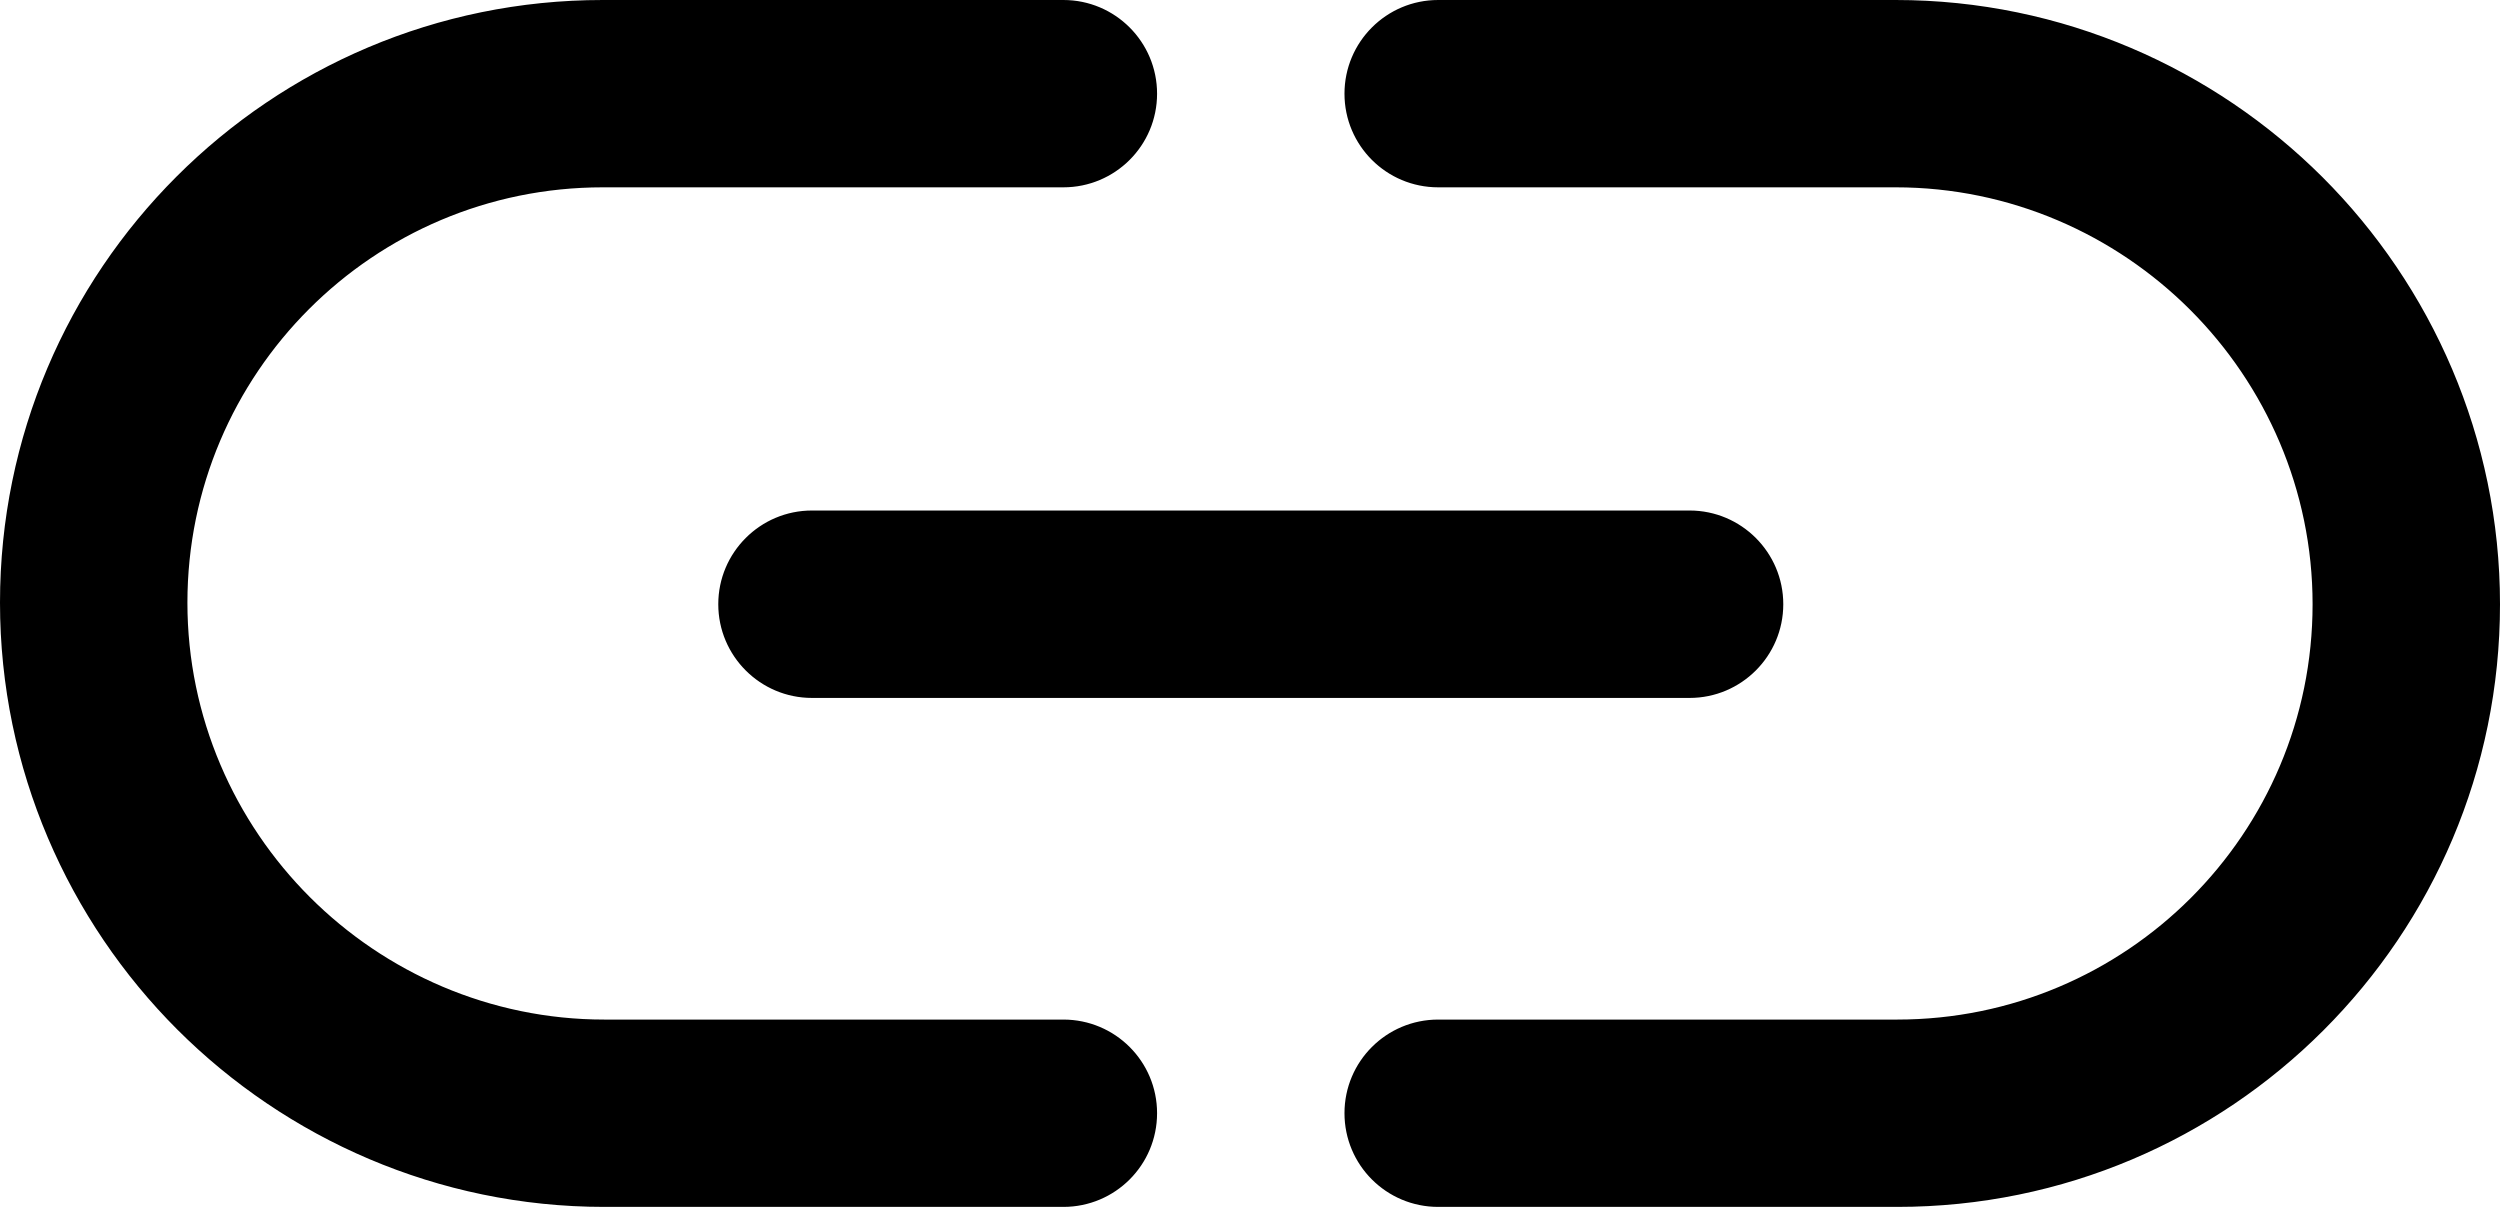
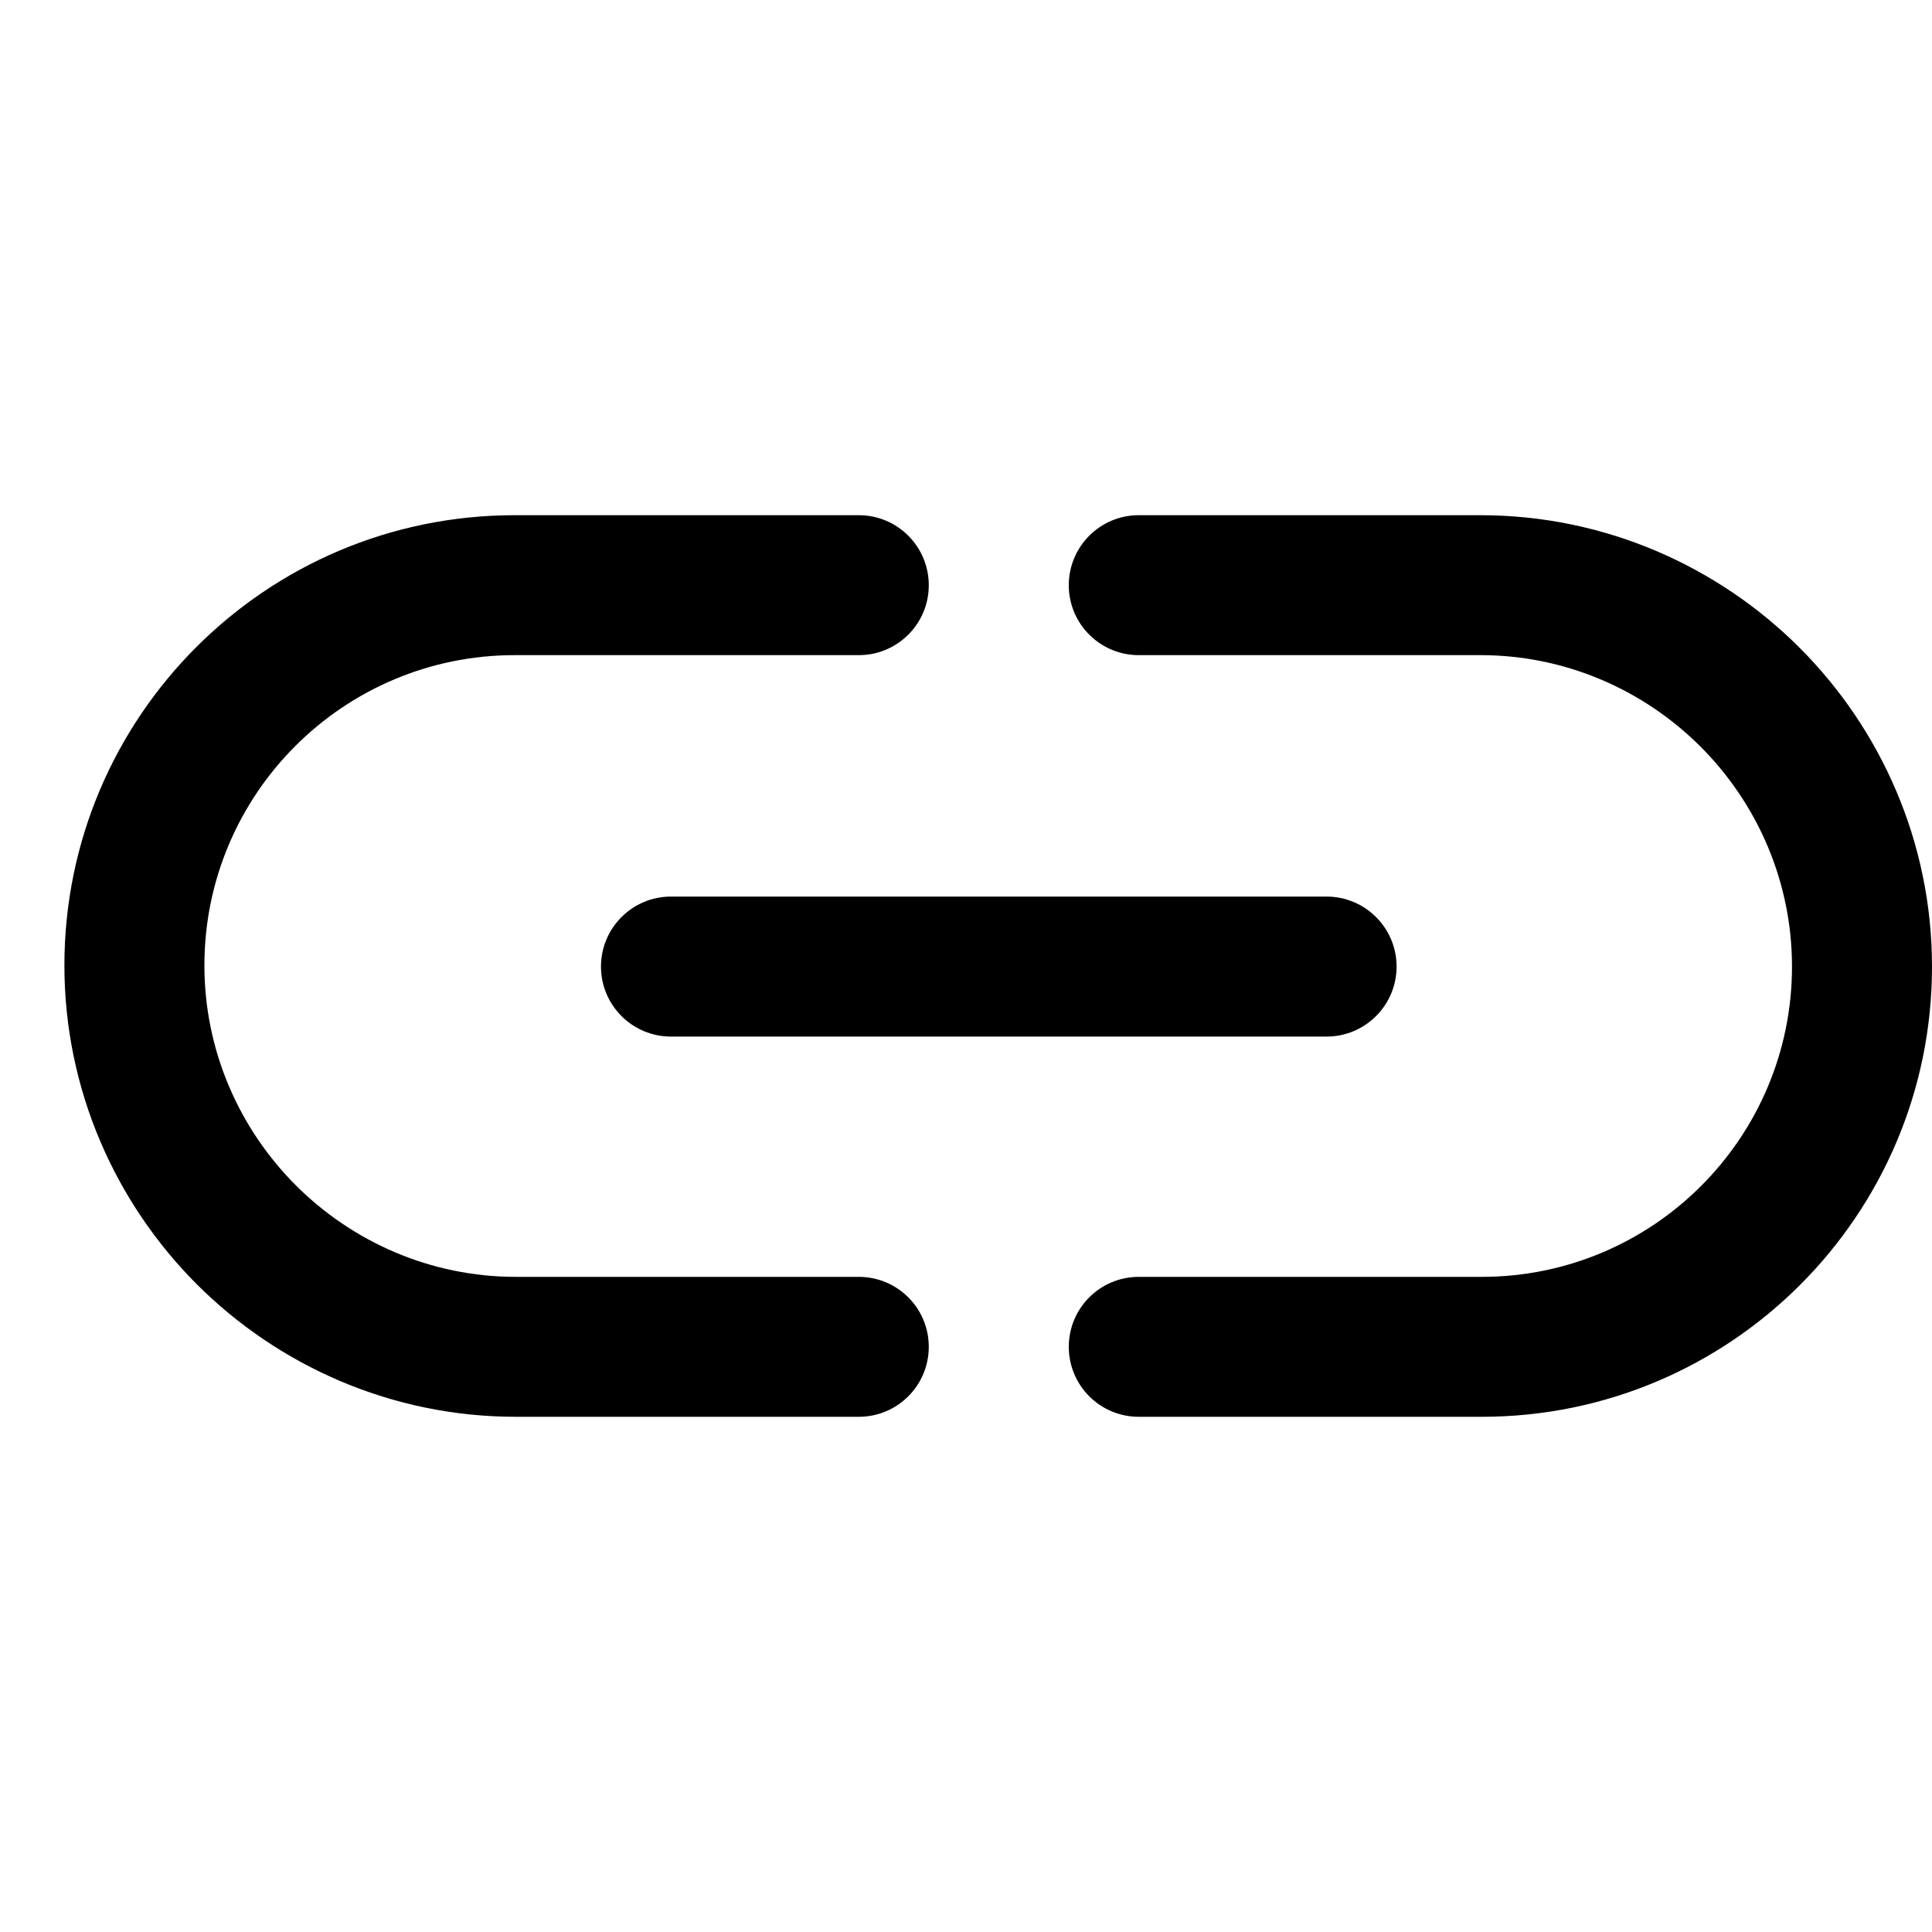
- <svg xmlns="http://www.w3.org/2000/svg" width="29" height="14" viewBox="0 0 29 14" fill="none">
-   <path fill-rule="evenodd" clip-rule="evenodd" d="M21.99 2.173C23.318 2.173 24.531 2.719 25.406 3.594C26.281 4.469 26.826 5.681 26.826 7.009C26.826 9.669 24.668 11.827 22.008 11.827H16.683C16.082 11.827 15.596 12.313 15.596 12.913C15.596 13.514 16.082 14 16.683 14H22.008C25.869 14 29 10.869 29 7.009C29 5.077 28.205 3.319 26.943 2.057C25.68 0.795 23.923 0 21.99 0H16.683C16.082 0 15.596 0.487 15.596 1.087C15.596 1.687 16.082 2.173 16.683 2.173H21.99ZM13.422 1.087C13.422 0.487 12.936 0 12.335 0H6.992C3.131 0 4.01101e-07 3.131 4.01101e-07 6.991C4.01101e-07 8.923 0.795 10.681 2.057 11.943C3.32 13.205 5.077 14 7.01 14H12.335C12.936 14 13.422 13.514 13.422 12.913C13.422 12.313 12.936 11.827 12.335 11.827H7.01C5.682 11.827 4.469 11.281 3.594 10.406C2.719 9.531 2.174 8.319 2.174 6.991C2.174 4.331 4.332 2.173 6.992 2.173H12.335C12.936 2.173 13.422 1.687 13.422 1.087ZM20.686 7.009C20.686 6.409 20.199 5.922 19.599 5.922H9.419C8.819 5.922 8.332 6.409 8.332 7.009C8.332 7.609 8.819 8.096 9.419 8.096H19.599C20.199 8.096 20.686 7.609 20.686 7.009Z" fill="currentColor" />
+ <svg xmlns="http://www.w3.org/2000/svg" width="30" height="30" viewBox="0 0 30 30" fill="none">
+   <path fill-rule="evenodd" clip-rule="evenodd" d="M22.99 10.173C24.318 10.173 25.531 10.719 26.406 11.594C27.281 12.469 27.826 13.681 27.826 15.009C27.826 17.669 25.668 19.827 23.008 19.827H17.683C17.082 19.827 16.596 20.313 16.596 20.913C16.596 21.514 17.082 22 17.683 22H23.008C26.869 22 30 18.869 30 15.009C30 13.077 29.205 11.319 27.943 10.057C26.68 8.795 24.923 8 22.99 8H17.683C17.082 8 16.596 8.487 16.596 9.087C16.596 9.687 17.082 10.173 17.683 10.173H22.99ZM14.422 9.087C14.422 8.487 13.936 8 13.335 8H7.992C4.131 8 1 11.131 1 14.991C1 16.923 1.795 18.681 3.057 19.943C4.32 21.205 6.077 22 8.01 22H13.335C13.936 22 14.422 21.514 14.422 20.913C14.422 20.313 13.936 19.827 13.335 19.827H8.01C6.682 19.827 5.469 19.281 4.594 18.406C3.719 17.531 3.174 16.319 3.174 14.991C3.174 12.331 5.332 10.173 7.992 10.173H13.335C13.936 10.173 14.422 9.687 14.422 9.087ZM21.686 15.009C21.686 14.409 21.199 13.922 20.599 13.922H10.419C9.819 13.922 9.332 14.409 9.332 15.009C9.332 15.609 9.819 16.096 10.419 16.096H20.599C21.199 16.096 21.686 15.609 21.686 15.009Z" fill="currentColor" />
</svg>
